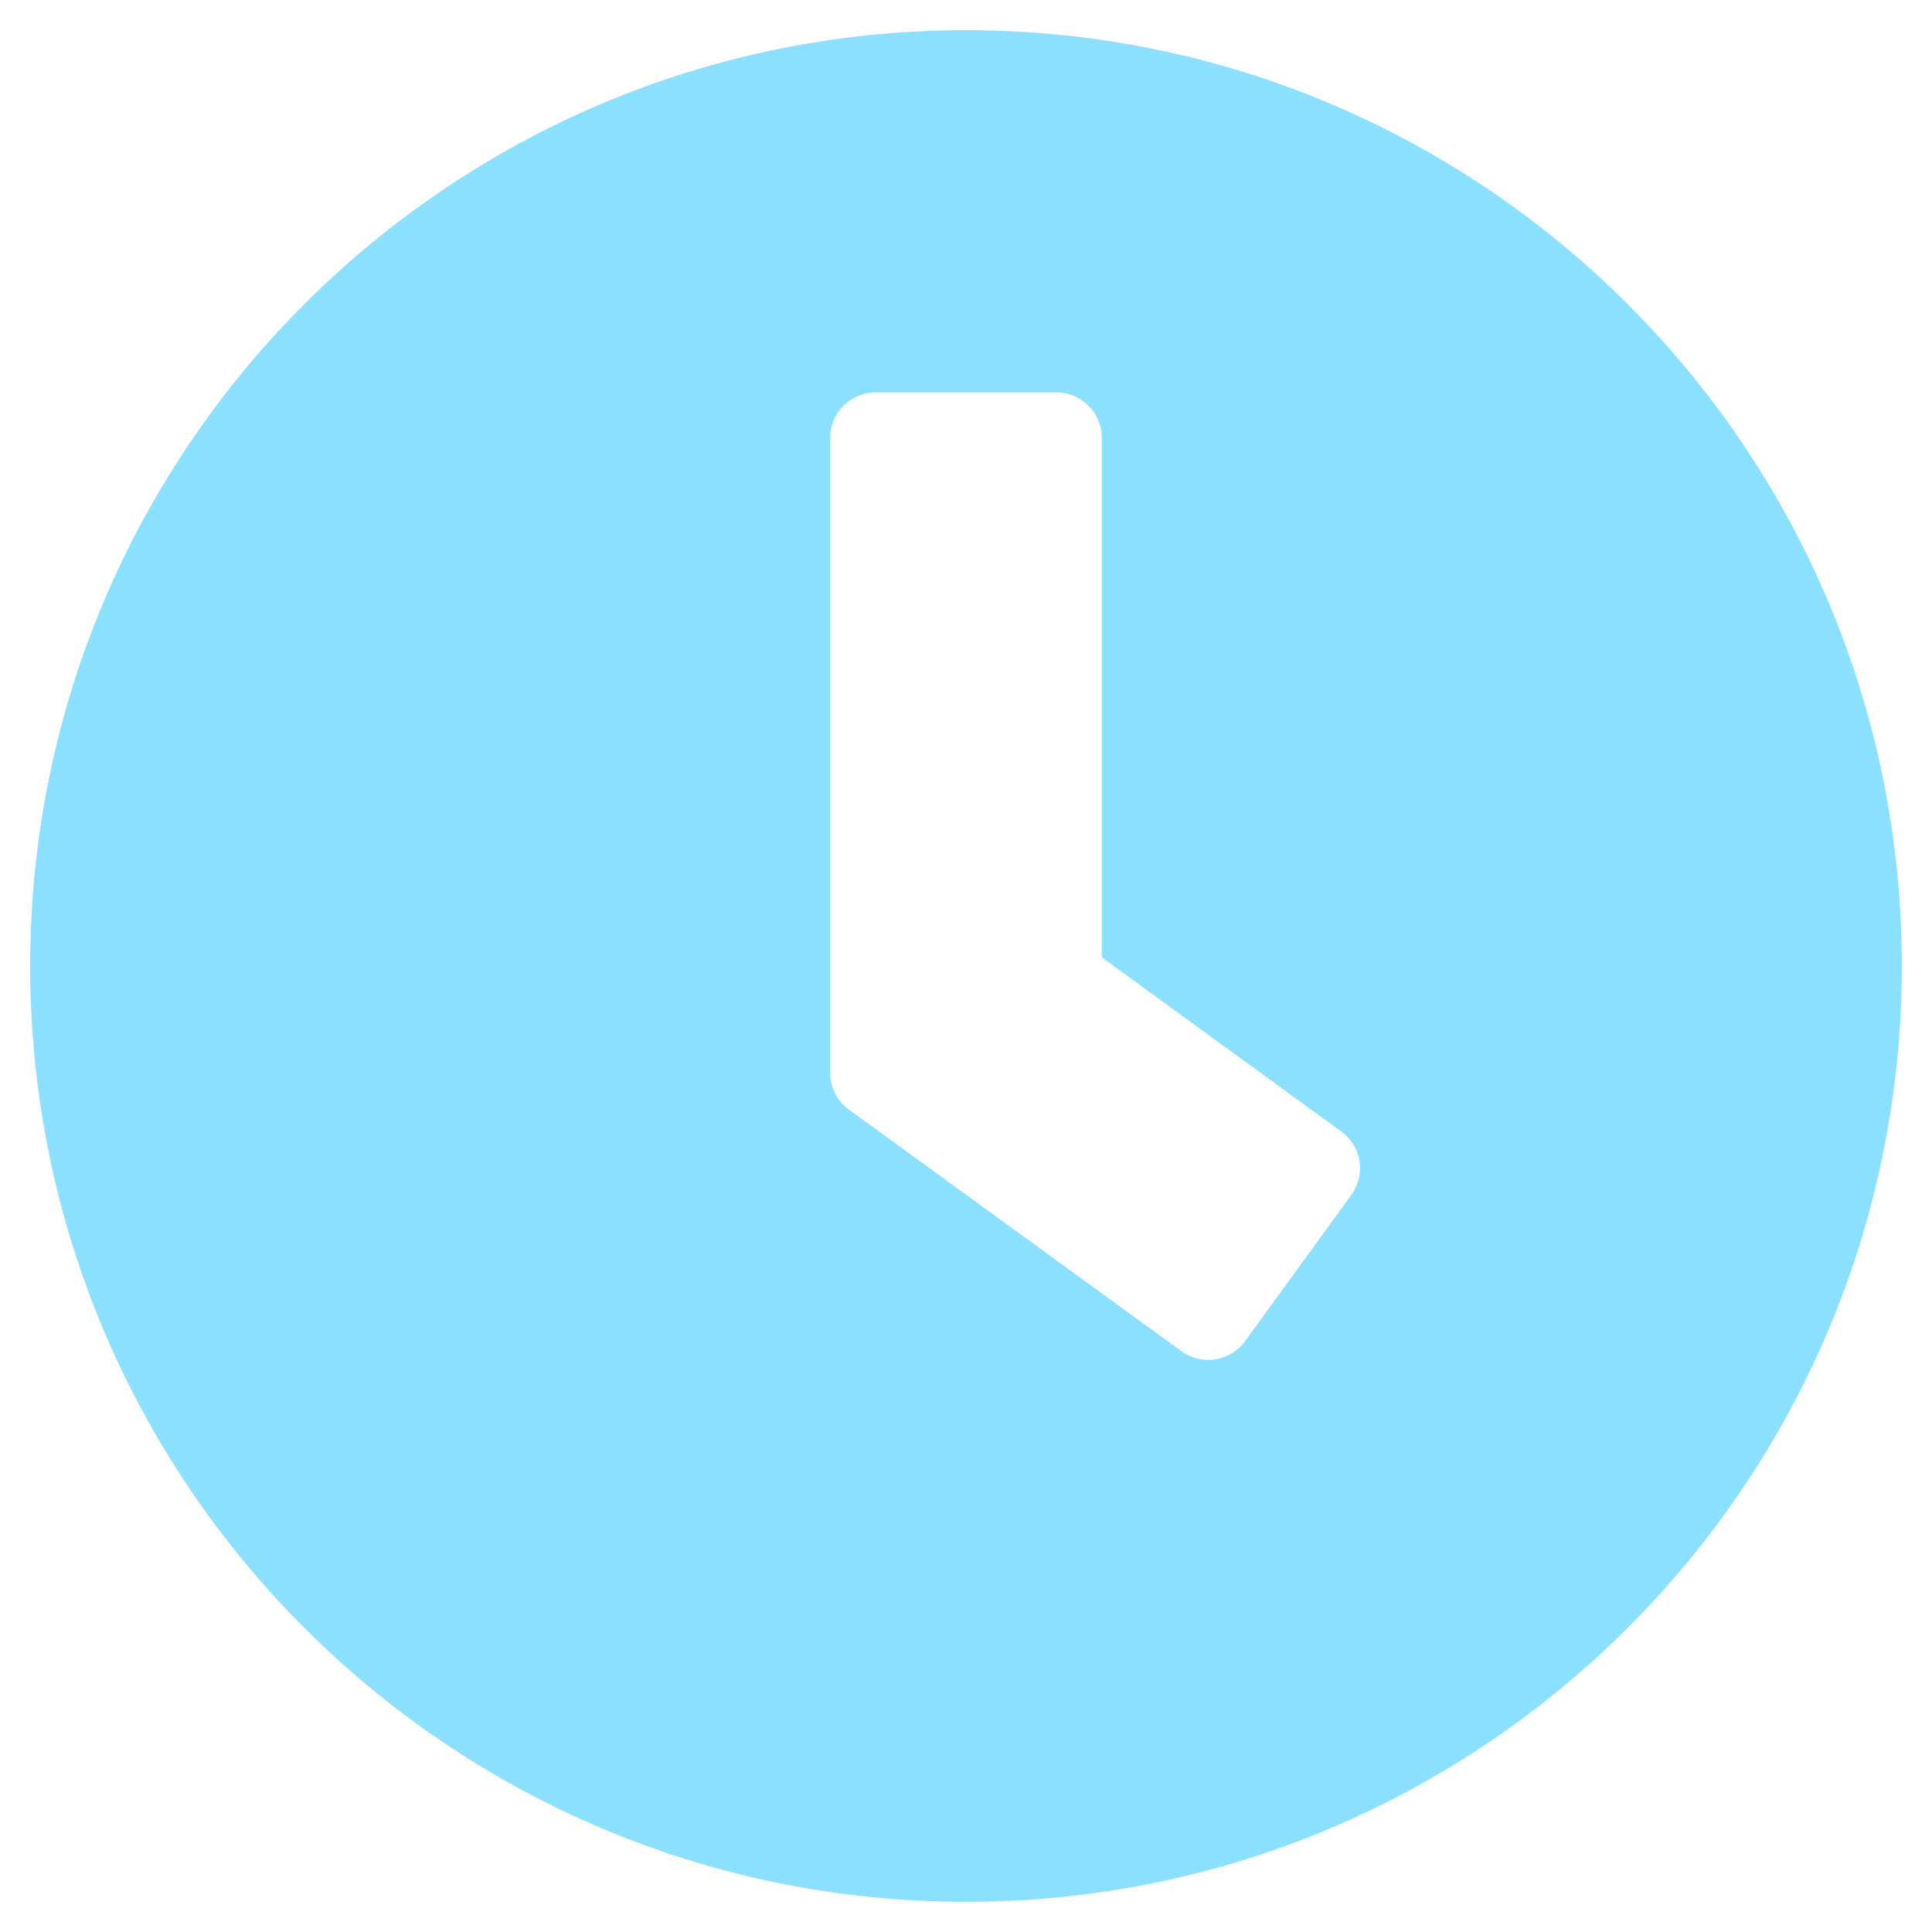
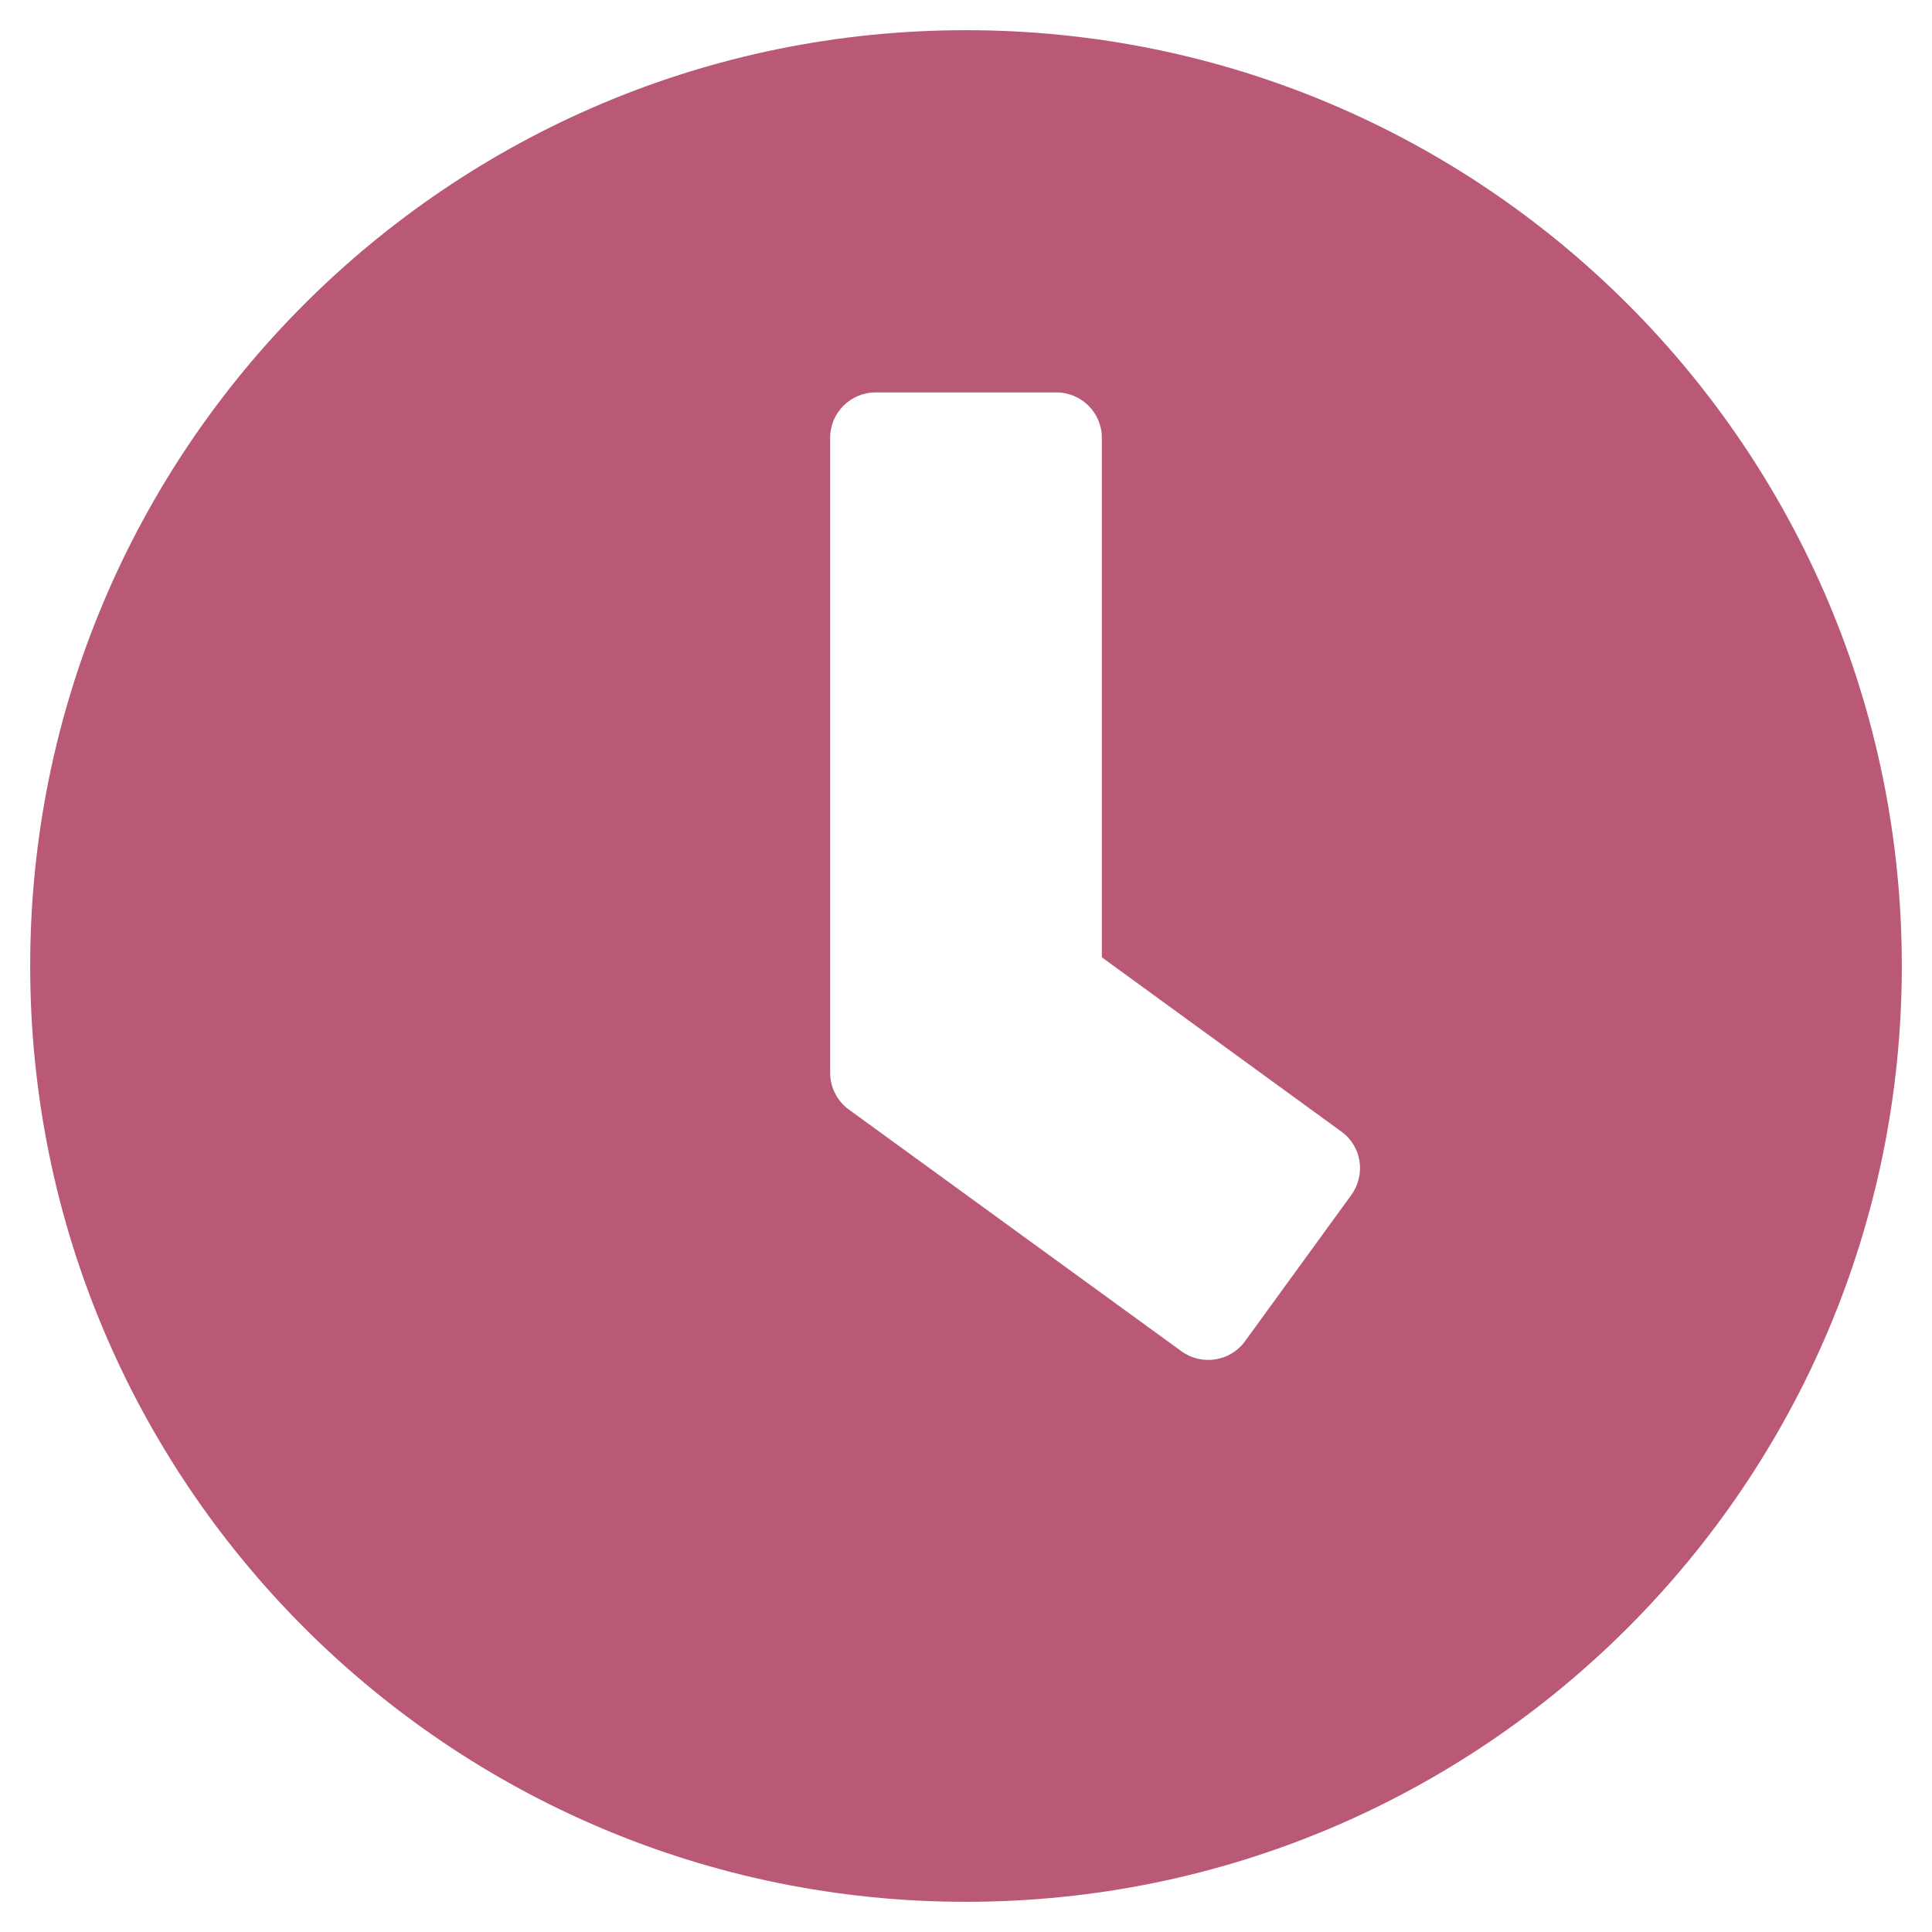
<svg xmlns="http://www.w3.org/2000/svg" aria-hidden="true" focusable="false" data-prefix="fas" data-icon="clock" class="svg-inline--fa fa-clock fa-w-16" role="img" viewBox="0 0 512 512">
-   <path fill="#8be0ff" d="M256 8C119 8 8 119 8 256s111 248 248 248 248-111 248-248S393 8 256 8zm57.1 350.1L224.9 294c-3.1-2.3-4.9-5.9-4.9-9.7V116c0-6.6 5.4-12 12-12h48c6.6 0 12 5.4 12 12v137.7l63.5 46.2c5.4 3.9 6.5 11.4 2.6 16.8l-28.2 38.8c-3.9 5.3-11.4 6.5-16.8 2.6z" />
+   <path fill="#b95975" d="M256 8C119 8 8 119 8 256s111 248 248 248 248-111 248-248S393 8 256 8zm57.1 350.1L224.9 294c-3.1-2.3-4.9-5.9-4.9-9.7V116c0-6.6 5.4-12 12-12h48c6.6 0 12 5.4 12 12v137.7l63.5 46.2c5.4 3.9 6.5 11.4 2.6 16.8l-28.2 38.8c-3.9 5.3-11.4 6.5-16.8 2.6z" />
</svg>
